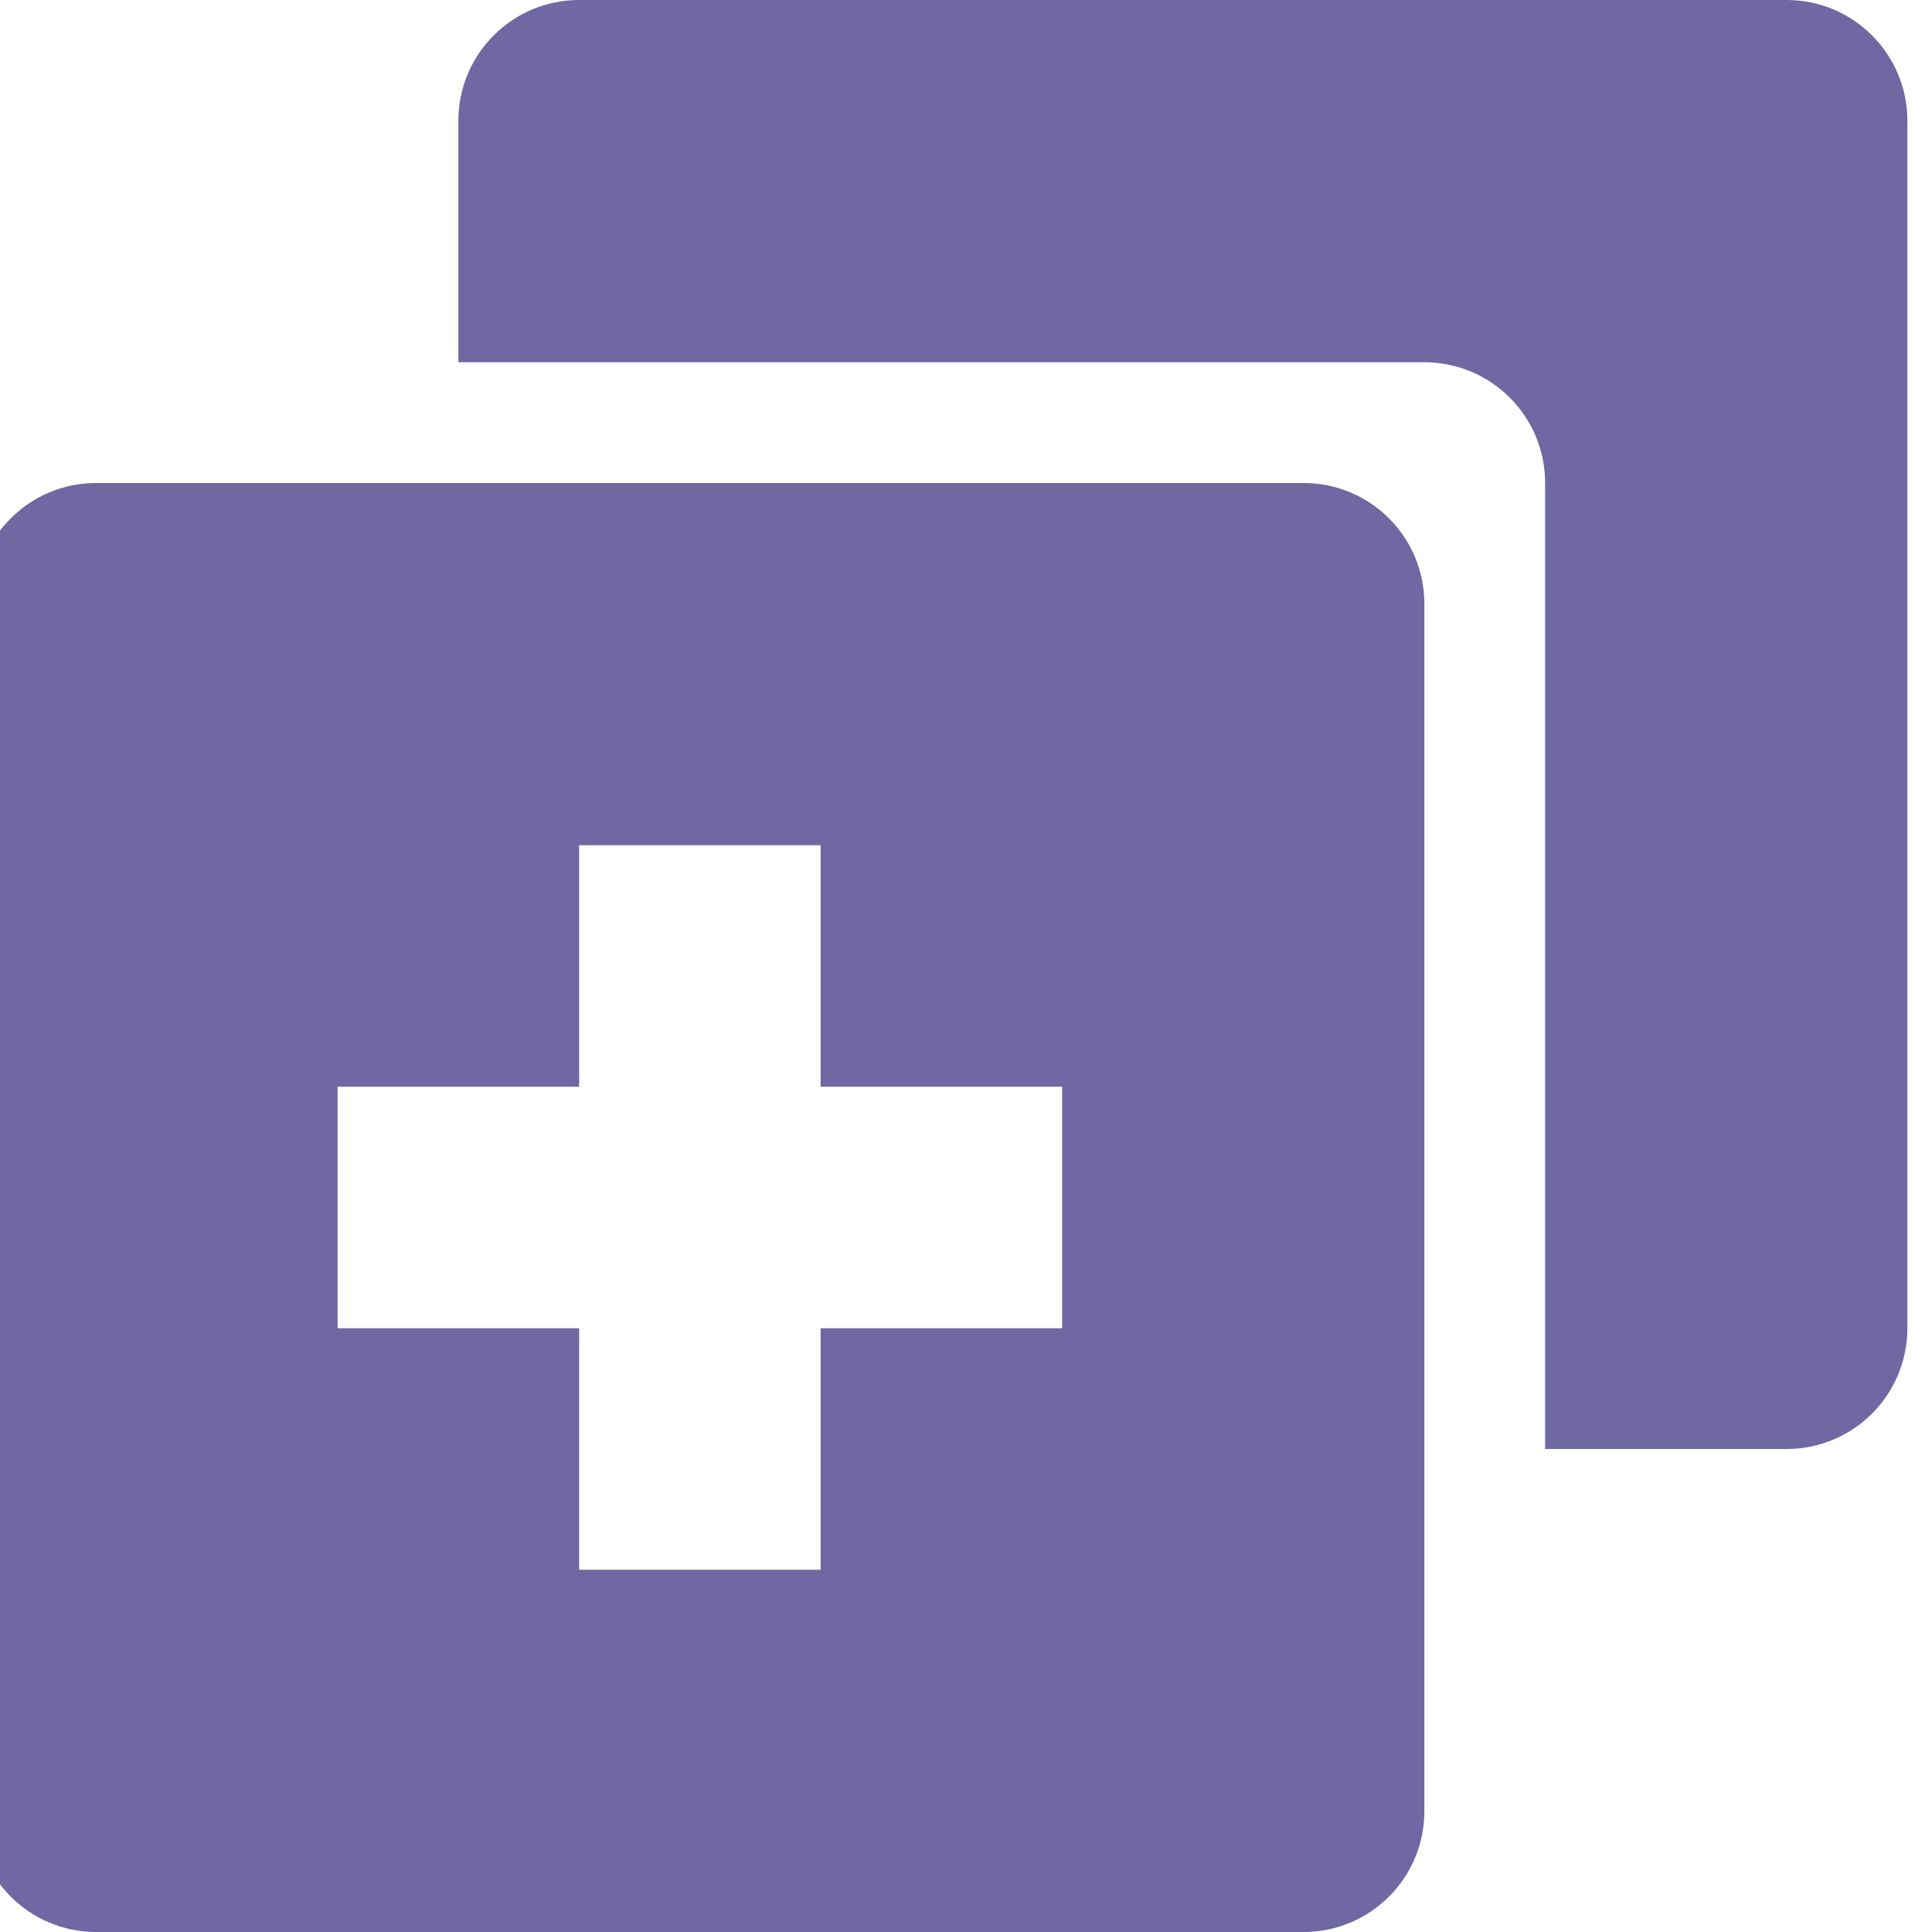
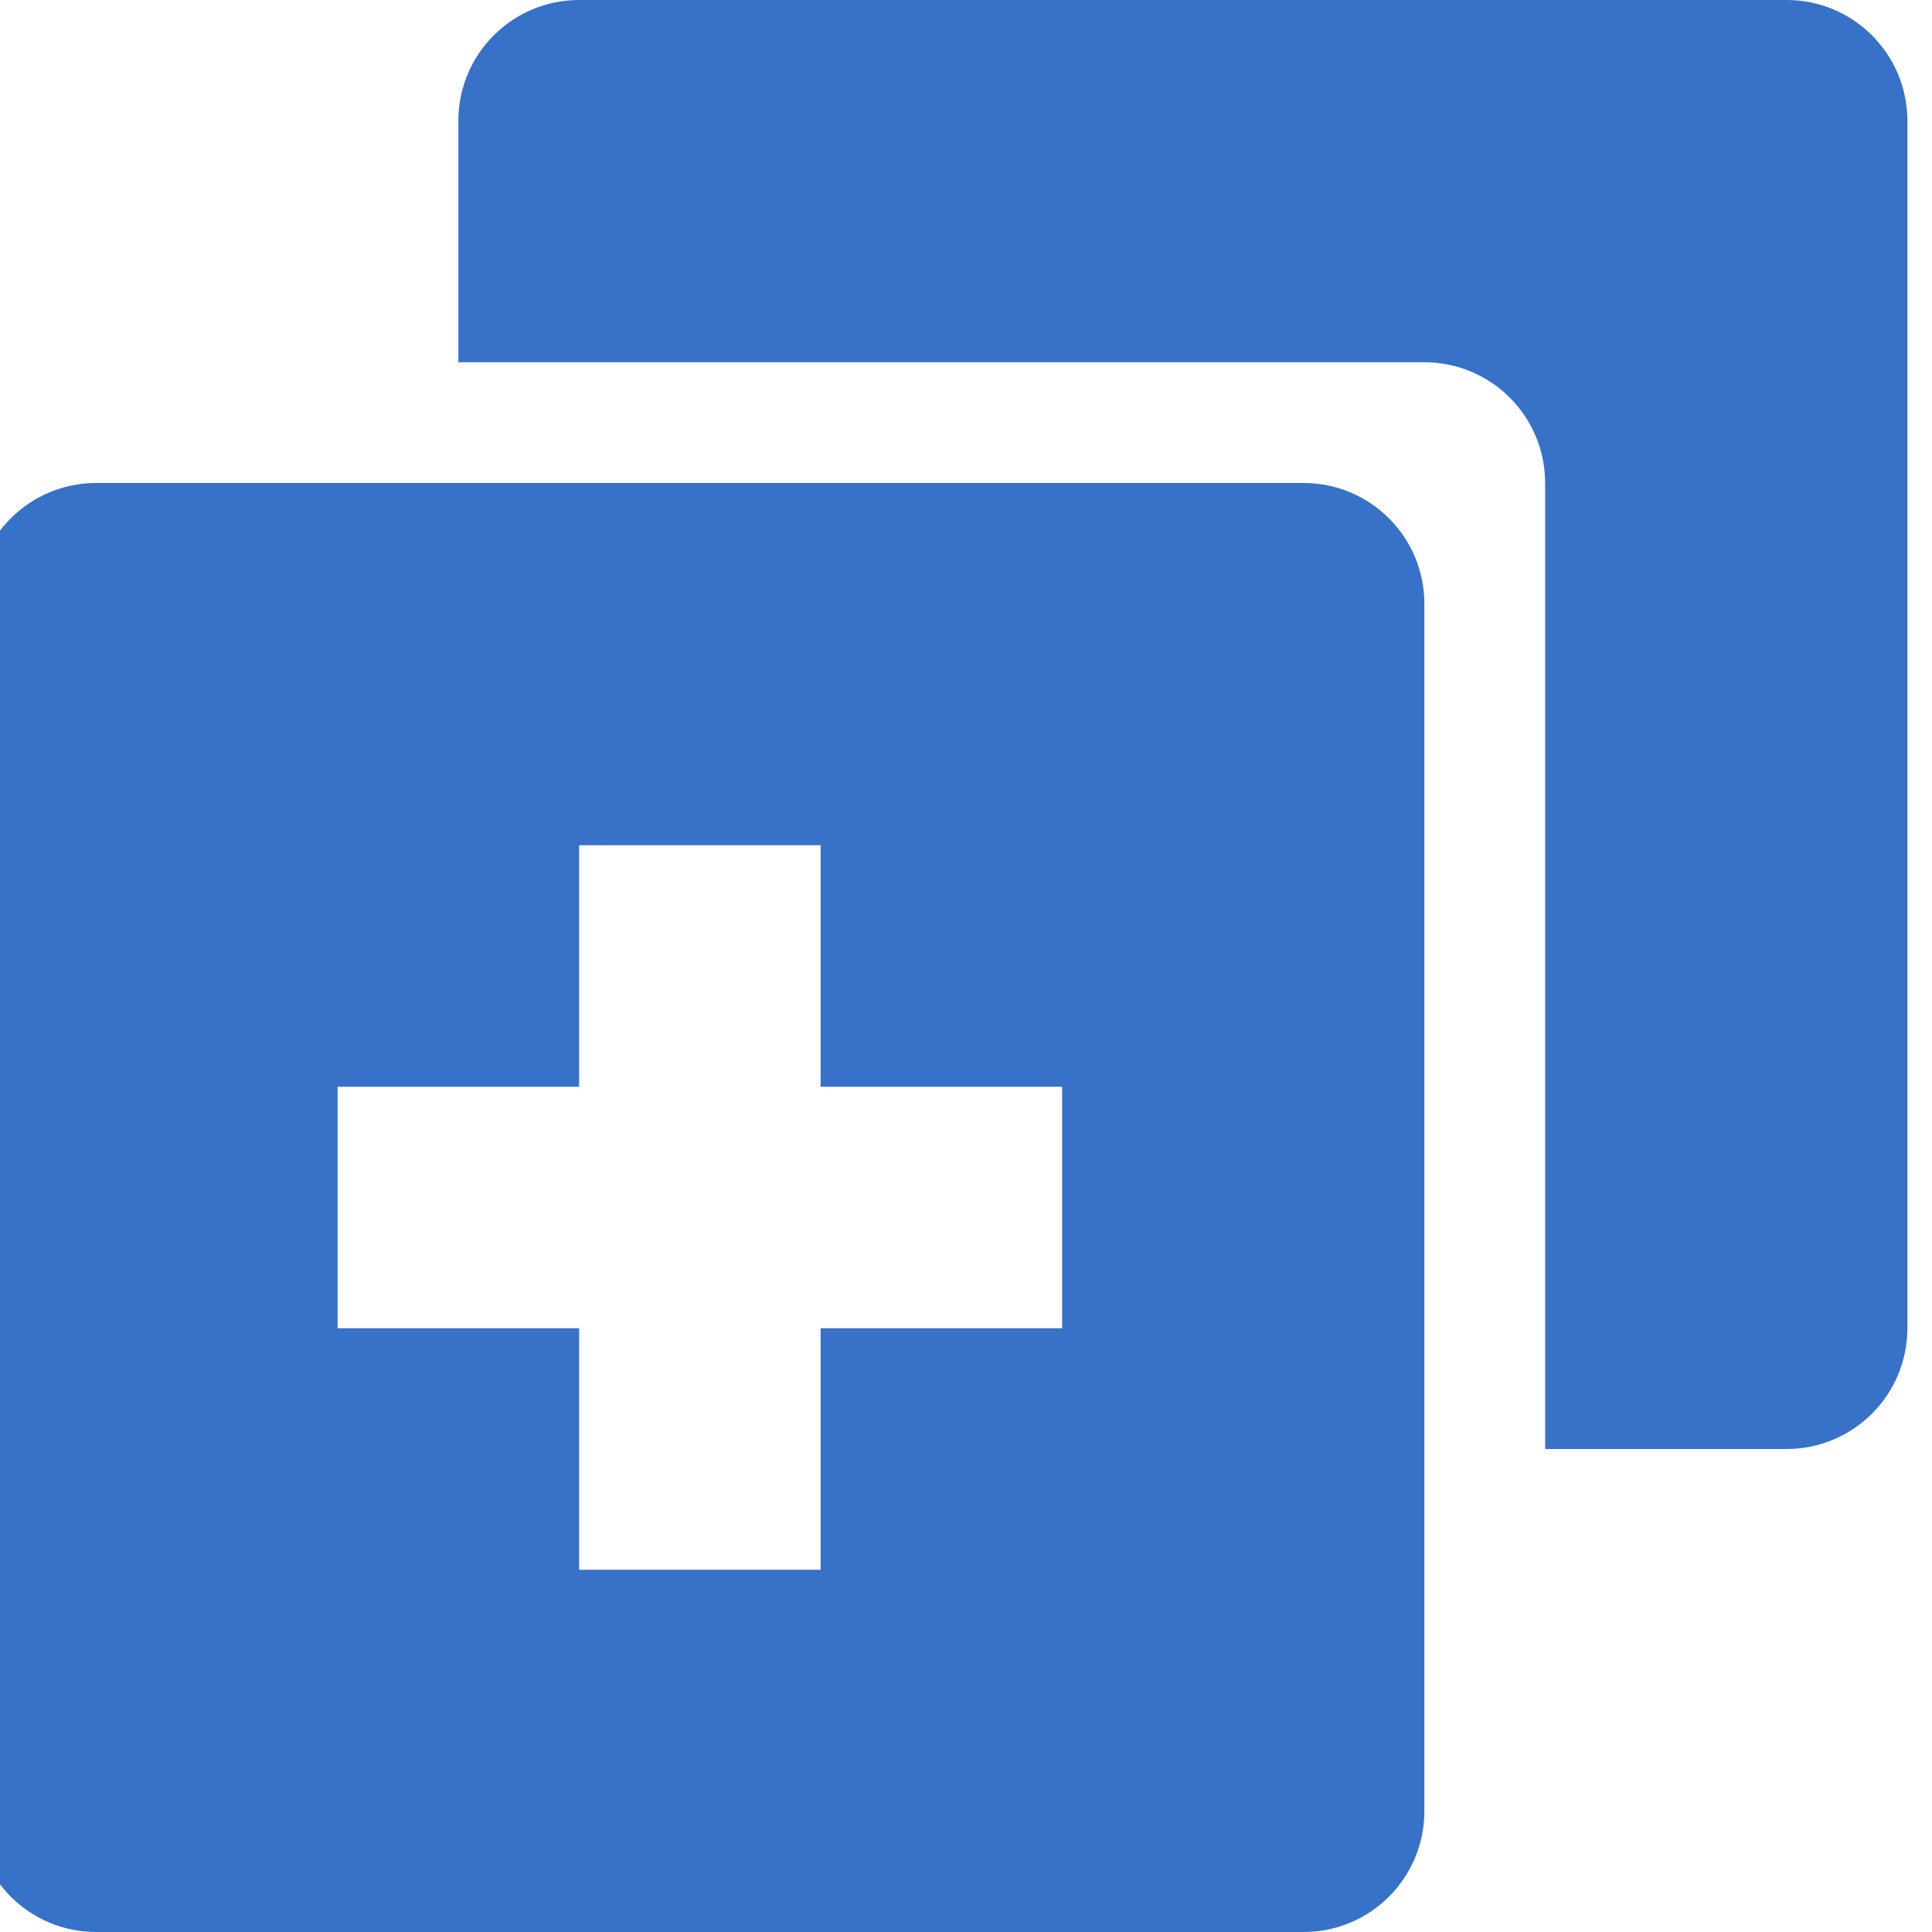
<svg xmlns="http://www.w3.org/2000/svg" width="28" height="28" viewBox="0 0 28 28">
  <defs>
-     <style>.a{fill:#6f68a3;}.b{clip-path:url(#a);}</style>
+     <style>.a{fill:#3771c8;}.b{clip-path:url(#a);}</style>
    <clipPath id="a">
      <rect class="a" width="28" height="28" />
    </clipPath>
  </defs>
  <g class="b">
    <g transform="translate(-0.357)">
      <path class="a" d="M25.75,0H8.25A1.75,1.75,0,0,0,6.5,1.75v3.5h14A1.75,1.75,0,0,1,22.25,7V21h3.5a1.75,1.75,0,0,0,1.75-1.75V1.75A1.75,1.75,0,0,0,25.75,0Z" transform="translate(0.5 0)" />
      <path class="a" d="M19.25,6.5H1.75A1.75,1.75,0,0,0,0,8.25v17.5A1.75,1.75,0,0,0,1.75,27.5h17.5A1.75,1.75,0,0,0,21,25.75V8.25A1.75,1.75,0,0,0,19.25,6.5Zm-3.5,12.25h-3.5v3.5H8.75v-3.5H5.25v-3.5h3.5v-3.5h3.5v3.5h3.5v3.5Z" transform="translate(0 0.5)" />
    </g>
  </g>
</svg>
